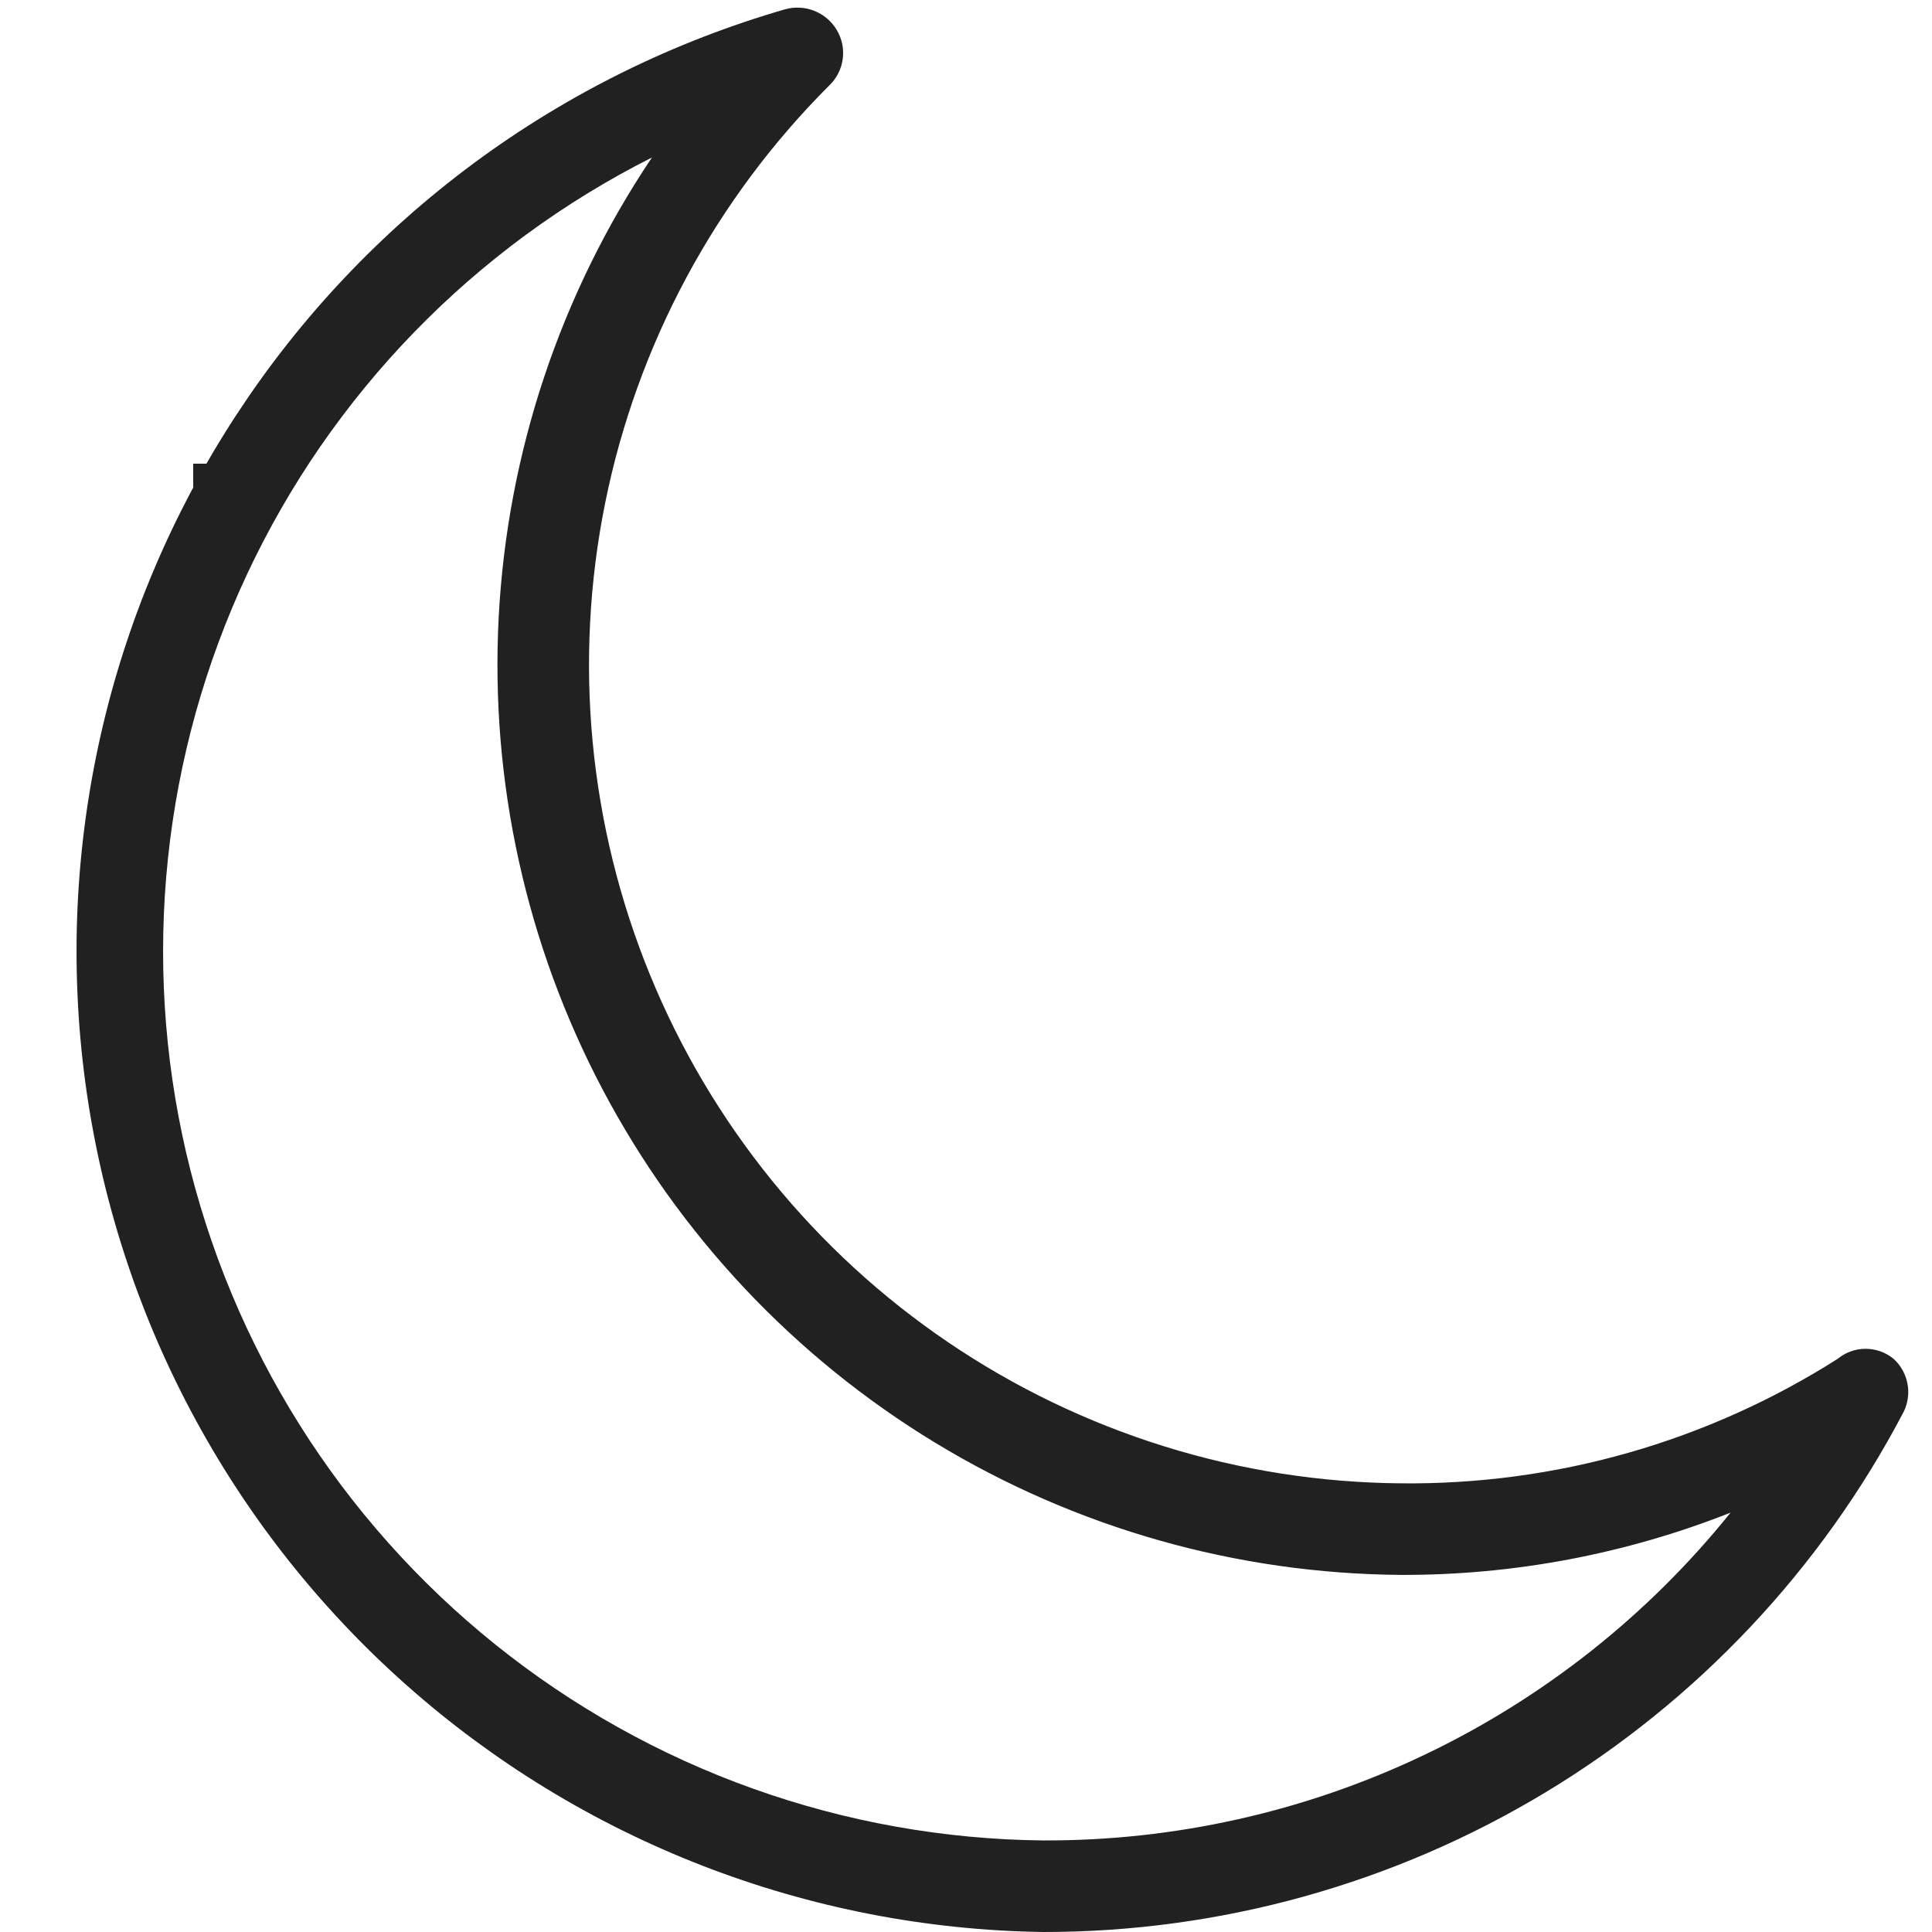
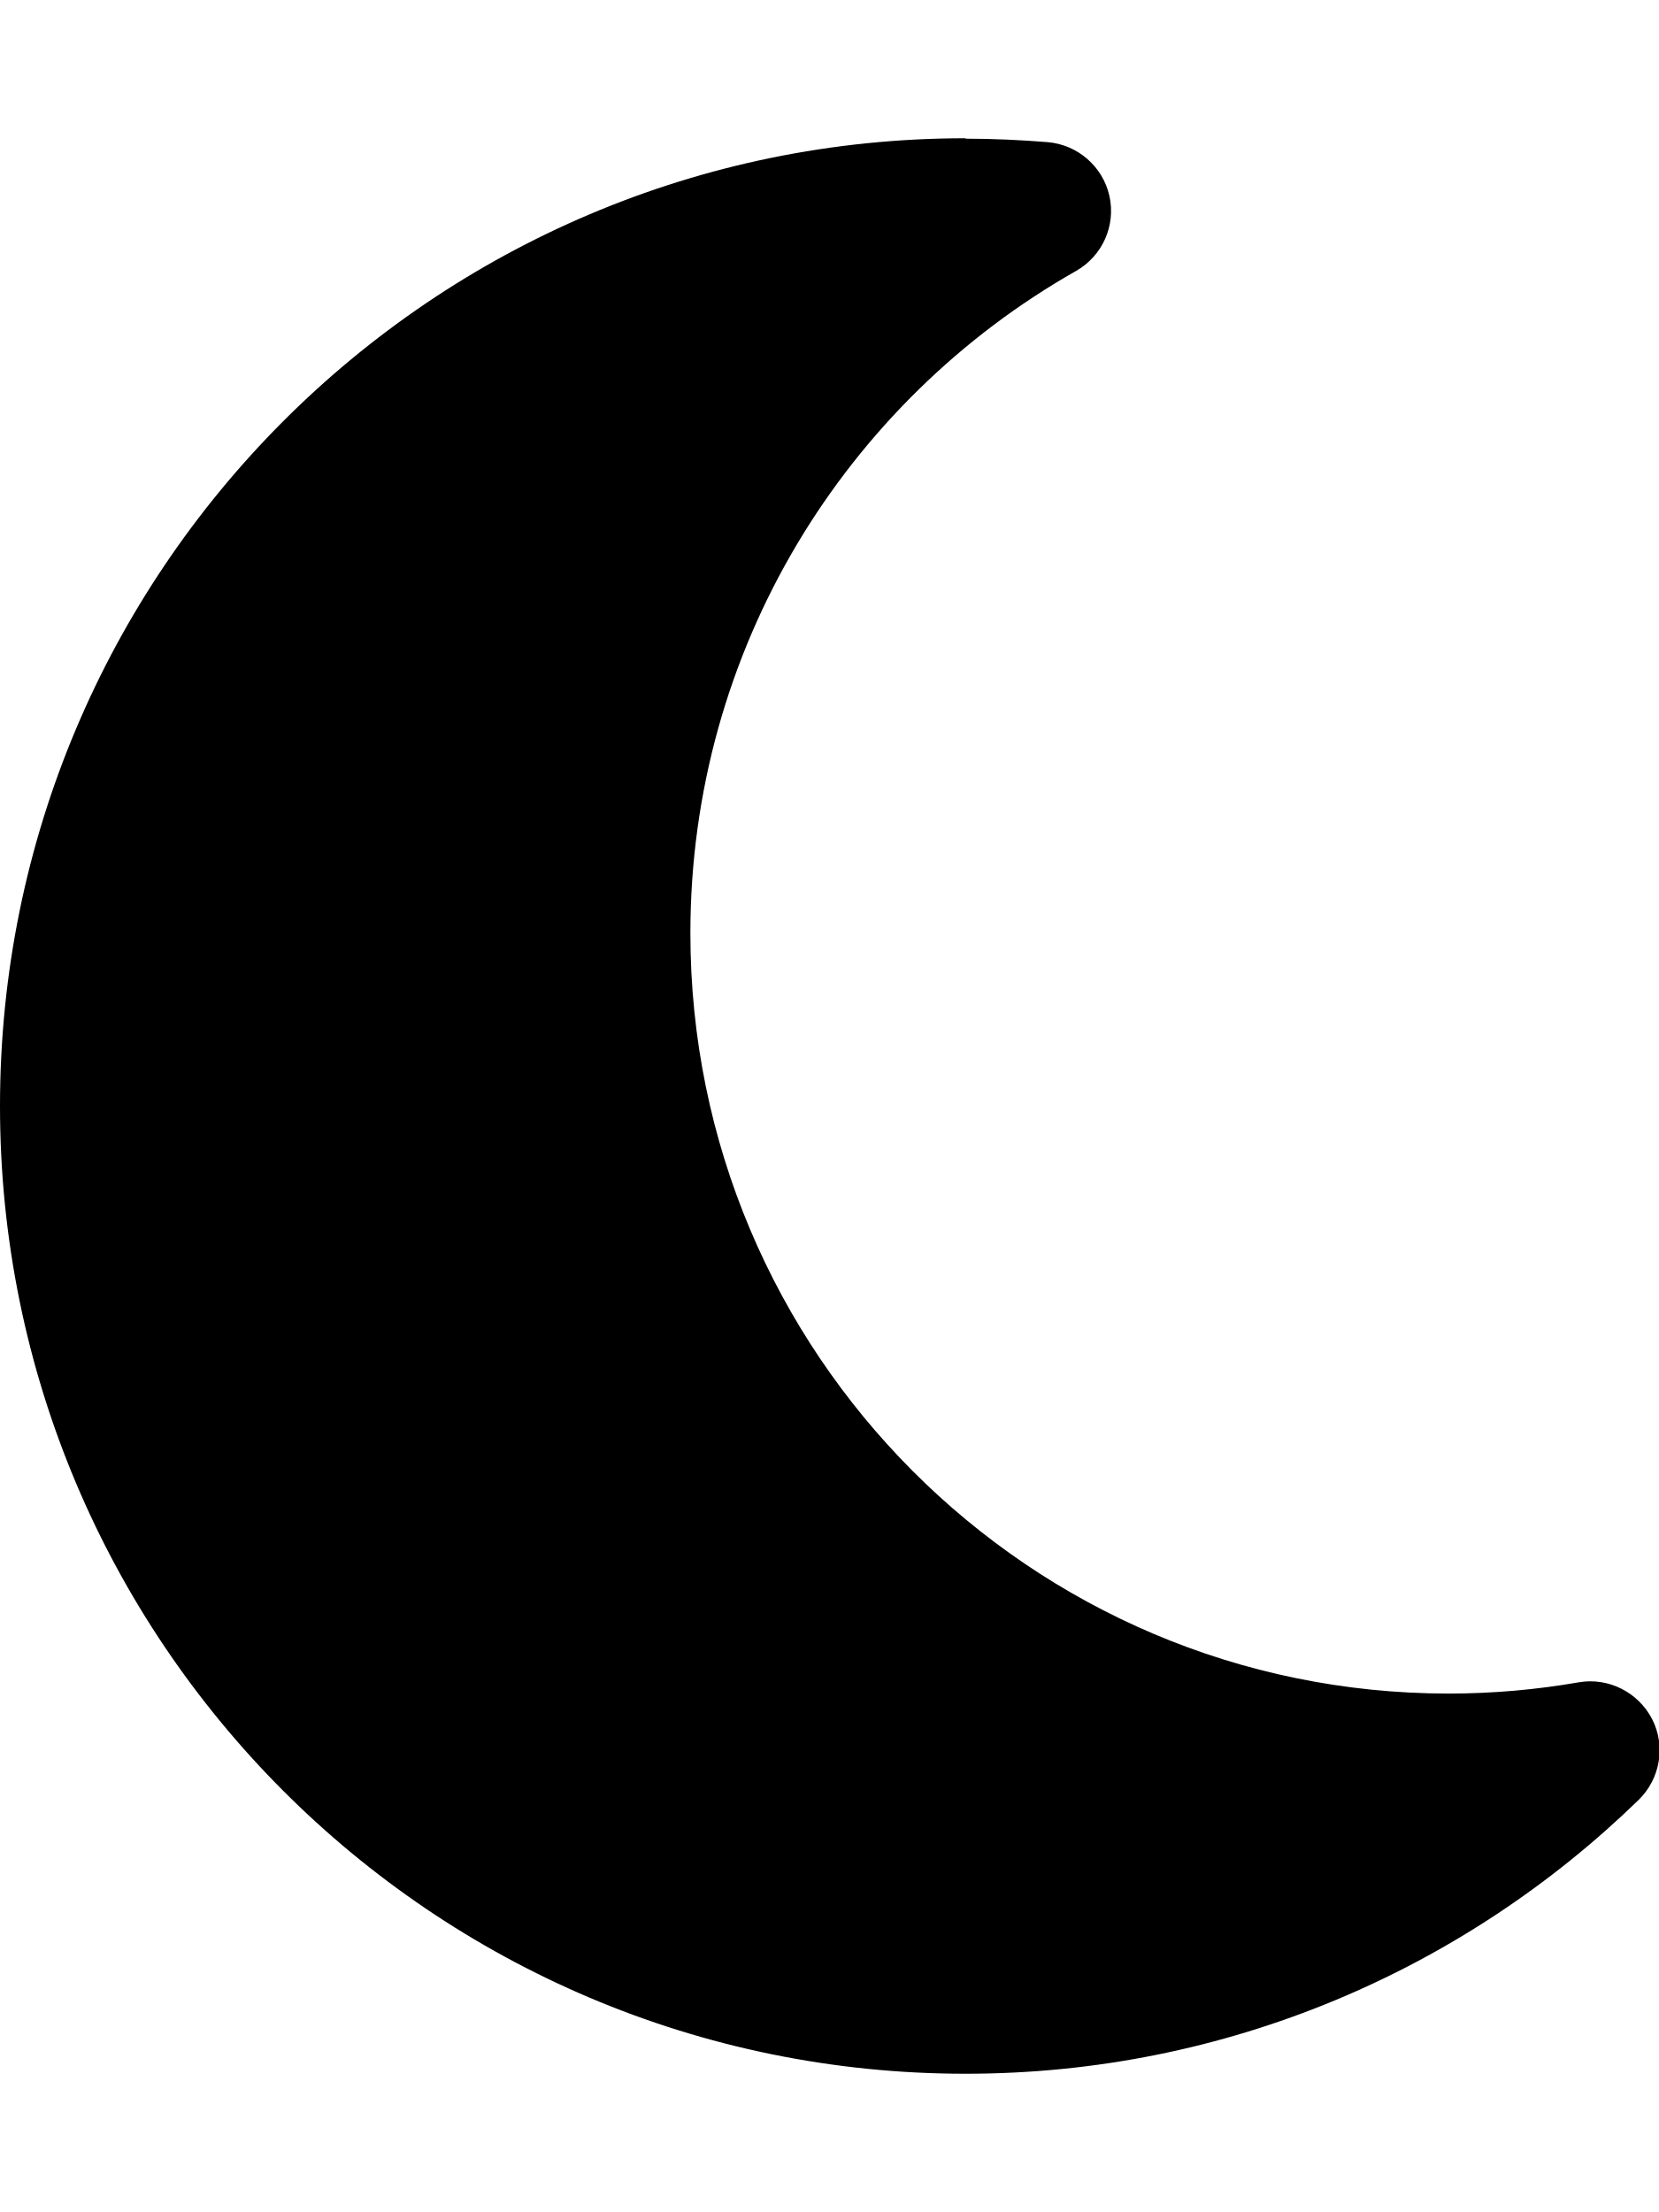
- <svg xmlns="http://www.w3.org/2000/svg" width="500" zoomAndPan="magnify" viewBox="0 0 375 375" height="500" preserveAspectRatio="xMidYMid meet" version="1.0">
-   <defs>
-     <clipPath id="d7f1b812e1">
-       <path d="M 37.5 90 L 41.25 90 L 41.25 111.801 L 37.5 111.801 Z M 37.5 90 " clip-rule="nonzero" />
-     </clipPath>
-   </defs>
-   <path fill="#212121" d="M 367.535 263.742 C 367.156 263.434 366.754 263.156 366.328 262.914 C 365.898 262.672 365.457 262.465 364.996 262.301 C 364.531 262.137 364.059 262.012 363.574 261.926 C 363.094 261.844 362.605 261.801 362.113 261.801 C 361.625 261.801 361.137 261.844 360.652 261.926 C 360.172 262.012 359.699 262.137 359.234 262.301 C 358.773 262.465 358.328 262.672 357.902 262.914 C 357.477 263.156 357.074 263.434 356.695 263.742 C 350.398 267.746 343.844 271.277 337.035 274.332 C 330.23 277.387 323.238 279.938 316.062 281.984 C 308.887 284.031 301.602 285.551 294.203 286.543 C 286.809 287.535 279.383 287.992 271.918 287.914 C 268.031 287.883 264.145 287.707 260.27 287.391 C 256.391 287.074 252.531 286.617 248.688 286.016 C 244.844 285.414 241.027 284.676 237.238 283.793 C 233.449 282.914 229.695 281.895 225.984 280.738 C 222.27 279.582 218.602 278.289 214.98 276.863 C 211.363 275.438 207.801 273.883 204.293 272.195 C 200.789 270.508 197.352 268.695 193.98 266.754 C 190.605 264.812 187.309 262.754 184.09 260.57 C 180.871 258.387 177.734 256.09 174.68 253.68 C 171.629 251.266 168.672 248.746 165.805 246.117 C 162.938 243.484 160.172 240.754 157.504 237.922 C 154.84 235.086 152.281 232.16 149.828 229.141 C 147.379 226.117 145.039 223.012 142.816 219.82 C 140.594 216.625 138.492 213.355 136.508 210.012 C 134.527 206.664 132.668 203.246 130.938 199.766 C 129.207 196.281 127.605 192.738 126.133 189.137 C 124.66 185.535 123.324 181.887 122.121 178.188 C 120.918 174.488 119.852 170.75 118.922 166.969 C 117.992 163.191 117.203 159.387 116.555 155.551 C 115.906 151.715 115.398 147.859 115.031 143.988 C 114.664 140.113 114.441 136.234 114.359 132.344 C 114.281 128.453 114.34 124.566 114.547 120.684 C 114.75 116.797 115.098 112.926 115.586 109.066 C 116.074 105.207 116.703 101.371 117.477 97.559 C 118.246 93.746 119.156 89.965 120.203 86.219 C 121.254 82.473 122.438 78.77 123.758 75.109 C 125.078 71.449 126.531 67.844 128.113 64.293 C 129.699 60.738 131.414 57.25 133.254 53.824 C 135.098 50.395 137.062 47.043 139.148 43.758 C 141.238 40.477 143.441 37.273 145.766 34.156 C 148.09 31.035 150.523 28.004 153.07 25.062 C 155.613 22.121 158.266 19.277 161.02 16.527 C 161.367 16.191 161.684 15.824 161.969 15.434 C 162.254 15.043 162.508 14.633 162.723 14.199 C 162.941 13.766 163.121 13.32 163.262 12.855 C 163.406 12.395 163.508 11.922 163.574 11.441 C 163.637 10.961 163.66 10.48 163.645 9.996 C 163.629 9.512 163.57 9.031 163.477 8.559 C 163.379 8.082 163.242 7.621 163.07 7.168 C 162.898 6.715 162.688 6.281 162.441 5.863 C 161.949 5.027 161.336 4.289 160.602 3.652 C 159.867 3.016 159.051 2.512 158.152 2.145 C 157.254 1.773 156.32 1.559 155.352 1.496 C 154.383 1.434 153.426 1.527 152.488 1.777 C 149.777 2.559 147.082 3.398 144.41 4.301 C 141.734 5.203 139.082 6.164 136.449 7.184 C 133.816 8.203 131.211 9.281 128.625 10.414 C 126.043 11.551 123.484 12.742 120.953 13.992 C 118.422 15.242 115.922 16.547 113.449 17.906 C 110.977 19.266 108.535 20.684 106.125 22.152 C 103.715 23.621 101.336 25.141 98.996 26.715 C 96.652 28.293 94.348 29.918 92.078 31.594 C 89.809 33.273 87.578 35 85.383 36.777 C 83.191 38.551 81.039 40.375 78.926 42.25 C 76.812 44.121 74.746 46.039 72.719 48.004 C 70.691 49.969 68.711 51.977 66.773 54.031 C 64.836 56.082 62.945 58.176 61.102 60.312 C 59.258 62.449 57.461 64.625 55.715 66.844 C 53.969 69.059 52.27 71.312 50.625 73.605 C 48.977 75.898 47.383 78.227 45.836 80.59 C 44.293 82.953 42.805 85.348 41.367 87.777 C 39.93 90.207 38.547 92.664 37.223 95.156 C 35.895 97.648 34.621 100.168 33.406 102.715 C 32.191 105.262 31.035 107.832 29.934 110.434 C 28.832 113.031 27.789 115.652 26.805 118.297 C 25.82 120.945 24.895 123.609 24.031 126.297 C 23.164 128.98 22.359 131.688 21.613 134.41 C 20.867 137.129 20.184 139.867 19.559 142.621 C 18.938 145.375 18.375 148.137 17.875 150.914 C 17.375 153.695 16.934 156.48 16.559 159.277 C 16.184 162.074 15.867 164.879 15.617 167.691 C 15.363 170.5 15.176 173.316 15.047 176.137 C 14.922 178.957 14.855 181.777 14.855 184.598 C 14.855 187.422 14.918 190.242 15.043 193.062 C 15.164 195.883 15.352 198.695 15.602 201.508 C 15.852 204.32 16.164 207.125 16.539 209.922 C 16.91 212.719 17.348 215.508 17.848 218.285 C 18.344 221.062 18.906 223.828 19.527 226.582 C 20.148 229.336 20.828 232.07 21.574 234.797 C 22.316 237.52 23.121 240.223 23.984 242.91 C 24.848 245.598 25.77 248.262 26.75 250.91 C 27.734 253.555 28.773 256.18 29.871 258.777 C 30.973 261.379 32.129 263.953 33.34 266.5 C 34.555 269.047 35.824 271.566 37.148 274.059 C 38.473 276.551 39.855 279.012 41.289 281.441 C 42.723 283.875 44.211 286.27 45.754 288.637 C 47.293 291 48.887 293.328 50.531 295.621 C 52.176 297.914 53.871 300.172 55.617 302.387 C 57.363 304.605 59.156 306.785 61 308.922 C 62.844 311.059 64.73 313.156 66.668 315.211 C 68.602 317.266 70.582 319.273 72.605 321.242 C 74.633 323.207 76.699 325.129 78.809 327 C 80.922 328.875 83.07 330.703 85.262 332.48 C 87.453 334.258 89.684 335.988 91.953 337.668 C 94.223 339.344 96.527 340.973 98.867 342.551 C 101.207 344.125 103.582 345.652 105.992 347.121 C 108.398 348.594 110.84 350.008 113.312 351.371 C 115.785 352.734 118.285 354.043 120.812 355.293 C 123.344 356.543 125.902 357.738 128.484 358.875 C 131.066 360.012 133.672 361.094 136.305 362.113 C 138.934 363.137 141.586 364.098 144.262 365 C 146.934 365.906 149.629 366.75 152.34 367.531 C 155.051 368.316 157.777 369.039 160.52 369.703 C 163.266 370.363 166.023 370.965 168.793 371.504 C 171.562 372.047 174.344 372.523 177.133 372.941 C 179.926 373.355 182.727 373.711 185.531 374 C 188.34 374.293 191.152 374.523 193.969 374.688 C 196.789 374.855 199.605 374.957 202.43 375 C 206.707 375.004 210.977 374.863 215.242 374.578 C 219.512 374.289 223.762 373.859 228 373.281 C 232.238 372.707 236.449 371.988 240.637 371.125 C 244.828 370.262 248.98 369.258 253.102 368.113 C 257.219 366.965 261.297 365.68 265.328 364.258 C 269.363 362.836 273.34 361.277 277.27 359.582 C 281.195 357.887 285.059 356.062 288.859 354.105 C 292.664 352.145 296.395 350.062 300.055 347.852 C 303.715 345.637 307.293 343.305 310.797 340.848 C 314.297 338.395 317.711 335.82 321.035 333.133 C 324.363 330.445 327.594 327.648 330.727 324.742 C 333.863 321.832 336.895 318.82 339.828 315.707 C 342.758 312.594 345.578 309.383 348.289 306.074 C 351 302.77 353.598 299.375 356.078 295.891 C 358.559 292.406 360.918 288.844 363.156 285.199 C 365.395 281.555 367.504 277.84 369.492 274.051 C 369.91 273.203 370.184 272.309 370.312 271.371 C 370.441 270.434 370.414 269.5 370.238 268.57 C 370.062 267.641 369.742 266.762 369.281 265.938 C 368.82 265.109 368.238 264.379 367.535 263.742 Z M 202.43 357.227 C 200.035 357.203 197.641 357.129 195.25 357.004 C 192.855 356.879 190.469 356.703 188.086 356.48 C 185.699 356.258 183.32 355.984 180.949 355.66 C 178.574 355.336 176.211 354.965 173.852 354.543 C 171.496 354.121 169.148 353.652 166.809 353.133 C 164.473 352.613 162.145 352.043 159.832 351.43 C 157.516 350.812 155.215 350.148 152.93 349.438 C 150.641 348.727 148.371 347.965 146.117 347.16 C 143.859 346.352 141.625 345.5 139.402 344.602 C 137.184 343.699 134.984 342.754 132.805 341.766 C 130.625 340.773 128.465 339.738 126.328 338.656 C 124.191 337.574 122.078 336.449 119.988 335.281 C 117.895 334.109 115.832 332.898 113.793 331.645 C 111.75 330.391 109.738 329.094 107.754 327.754 C 105.766 326.414 103.809 325.035 101.883 323.613 C 99.953 322.195 98.055 320.734 96.188 319.234 C 94.32 317.734 92.484 316.199 90.68 314.621 C 88.879 313.047 87.109 311.434 85.371 309.785 C 83.637 308.133 81.934 306.449 80.266 304.73 C 78.602 303.008 76.973 301.254 75.379 299.465 C 73.785 297.68 72.23 295.859 70.711 294.004 C 69.195 292.152 67.715 290.27 66.277 288.355 C 64.84 286.438 63.441 284.496 62.082 282.523 C 60.723 280.551 59.406 278.551 58.133 276.523 C 56.859 274.496 55.625 272.441 54.438 270.363 C 53.246 268.285 52.102 266.184 51 264.055 C 49.898 261.93 48.84 259.781 47.828 257.609 C 46.816 255.441 45.848 253.25 44.93 251.039 C 44.008 248.828 43.133 246.598 42.305 244.352 C 41.477 242.105 40.695 239.84 39.961 237.562 C 39.227 235.281 38.539 232.988 37.902 230.68 C 37.262 228.371 36.672 226.051 36.129 223.719 C 35.59 221.383 35.094 219.043 34.652 216.688 C 34.207 214.336 33.812 211.973 33.465 209.602 C 33.117 207.234 32.824 204.855 32.574 202.477 C 32.328 200.094 32.129 197.707 31.984 195.316 C 31.836 192.926 31.738 190.531 31.688 188.137 C 31.641 185.742 31.641 183.348 31.695 180.953 C 31.746 178.559 31.848 176.168 31.996 173.777 C 32.148 171.387 32.348 169 32.602 166.621 C 32.852 164.238 33.148 161.863 33.5 159.492 C 33.848 157.125 34.246 154.762 34.695 152.41 C 35.145 150.059 35.641 147.715 36.184 145.383 C 36.73 143.051 37.324 140.73 37.965 138.422 C 38.605 136.117 39.297 133.824 40.035 131.543 C 40.77 129.266 41.555 127.004 42.387 124.758 C 43.219 122.512 44.094 120.285 45.02 118.074 C 45.945 115.863 46.914 113.676 47.93 111.504 C 48.945 109.336 50.004 107.191 51.109 105.066 C 52.215 102.941 53.363 100.84 54.555 98.762 C 55.746 96.684 56.98 94.633 58.258 92.605 C 59.535 90.582 60.855 88.582 62.215 86.613 C 63.578 84.641 64.98 82.699 66.422 80.789 C 67.863 78.875 69.344 76.992 70.863 75.141 C 72.383 73.293 73.941 71.473 75.535 69.688 C 77.133 67.902 78.766 66.148 80.434 64.43 C 82.102 62.715 83.805 61.031 85.543 59.383 C 87.281 57.738 89.055 56.125 90.859 54.555 C 92.668 52.98 94.504 51.445 96.375 49.949 C 98.242 48.449 100.145 46.992 102.074 45.574 C 104.004 44.16 105.965 42.781 107.949 41.445 C 109.938 40.109 111.953 38.816 113.996 37.562 C 116.035 36.312 118.102 35.102 120.195 33.934 C 122.285 32.77 124.402 31.648 126.539 30.57 C 124.328 33.863 122.23 37.227 120.246 40.66 C 118.262 44.094 116.398 47.594 114.648 51.152 C 112.898 54.715 111.273 58.328 109.77 61.996 C 108.262 65.668 106.883 69.383 105.629 73.148 C 104.371 76.91 103.246 80.711 102.246 84.551 C 101.25 88.387 100.379 92.258 99.641 96.152 C 98.902 100.051 98.297 103.969 97.824 107.906 C 97.348 111.844 97.008 115.793 96.797 119.754 C 96.59 123.715 96.516 127.68 96.574 131.645 C 96.633 135.613 96.824 139.57 97.148 143.523 C 97.477 147.477 97.934 151.414 98.523 155.34 C 99.113 159.262 99.836 163.16 100.691 167.031 C 101.543 170.906 102.527 174.746 103.637 178.555 C 104.75 182.363 105.988 186.129 107.355 189.852 C 108.719 193.574 110.207 197.25 111.82 200.871 C 113.434 204.496 115.168 208.062 117.02 211.57 C 118.875 215.074 120.844 218.516 122.93 221.891 C 125.012 225.266 127.211 228.566 129.516 231.793 C 131.824 235.02 134.238 238.164 136.758 241.227 C 139.273 244.293 141.895 247.266 144.613 250.156 C 147.332 253.043 150.148 255.836 153.055 258.531 C 155.961 261.23 158.957 263.828 162.039 266.324 C 165.125 268.82 168.285 271.211 171.531 273.492 C 174.773 275.777 178.09 277.949 181.48 280.008 C 184.871 282.066 188.324 284.012 191.848 285.836 C 195.367 287.664 198.945 289.371 202.582 290.957 C 206.215 292.543 209.902 294.004 213.637 295.344 C 217.371 296.68 221.145 297.891 224.961 298.973 C 228.777 300.059 232.625 301.012 236.504 301.836 C 240.383 302.66 244.285 303.352 248.215 303.914 C 252.141 304.477 256.082 304.902 260.035 305.199 C 263.992 305.496 267.953 305.656 271.918 305.688 C 282.871 305.719 293.723 304.719 304.484 302.688 C 315.246 300.652 325.715 297.625 335.902 293.602 C 331.902 298.574 327.641 303.305 323.109 307.797 C 318.582 312.289 313.816 316.516 308.812 320.473 C 303.809 324.43 298.598 328.094 293.184 331.465 C 287.77 334.84 282.184 337.898 276.422 340.641 C 270.664 343.387 264.77 345.801 258.742 347.883 C 252.711 349.969 246.586 351.707 240.359 353.102 C 234.137 354.496 227.852 355.539 221.512 356.23 C 215.168 356.918 208.809 357.254 202.43 357.227 Z M 202.43 357.227 " fill-opacity="1" fill-rule="nonzero" />
-   <g clip-path="url(#d7f1b812e1)">
-     <path fill="#212121" d="M 37.5 90 L 41.25 90 L 41.25 111.797 L 37.5 111.797 Z M 37.5 90 " fill-opacity="1" fill-rule="nonzero" />
-   </g>
+ <svg xmlns="http://www.w3.org/2000/svg" viewBox="0 0 384 512">
+   <path d="M223.5 32C100 32 0 132.3 0 256S100 480 223.5 480c60.6 0 115.5-24.2 155.8-63.4c5-4.9 6.3-12.5 3.1-18.7s-10.1-9.7-17-8.5c-9.8 1.7-19.8 2.6-30.1 2.6c-96.9 0-175.5-78.8-175.5-176c0-65.8 36-123.1 89.3-153.3c6.1-3.5 9.2-10.5 7.7-17.3s-7.3-11.9-14.3-12.5c-6.3-.5-12.6-.8-19-.8z" />
</svg>
